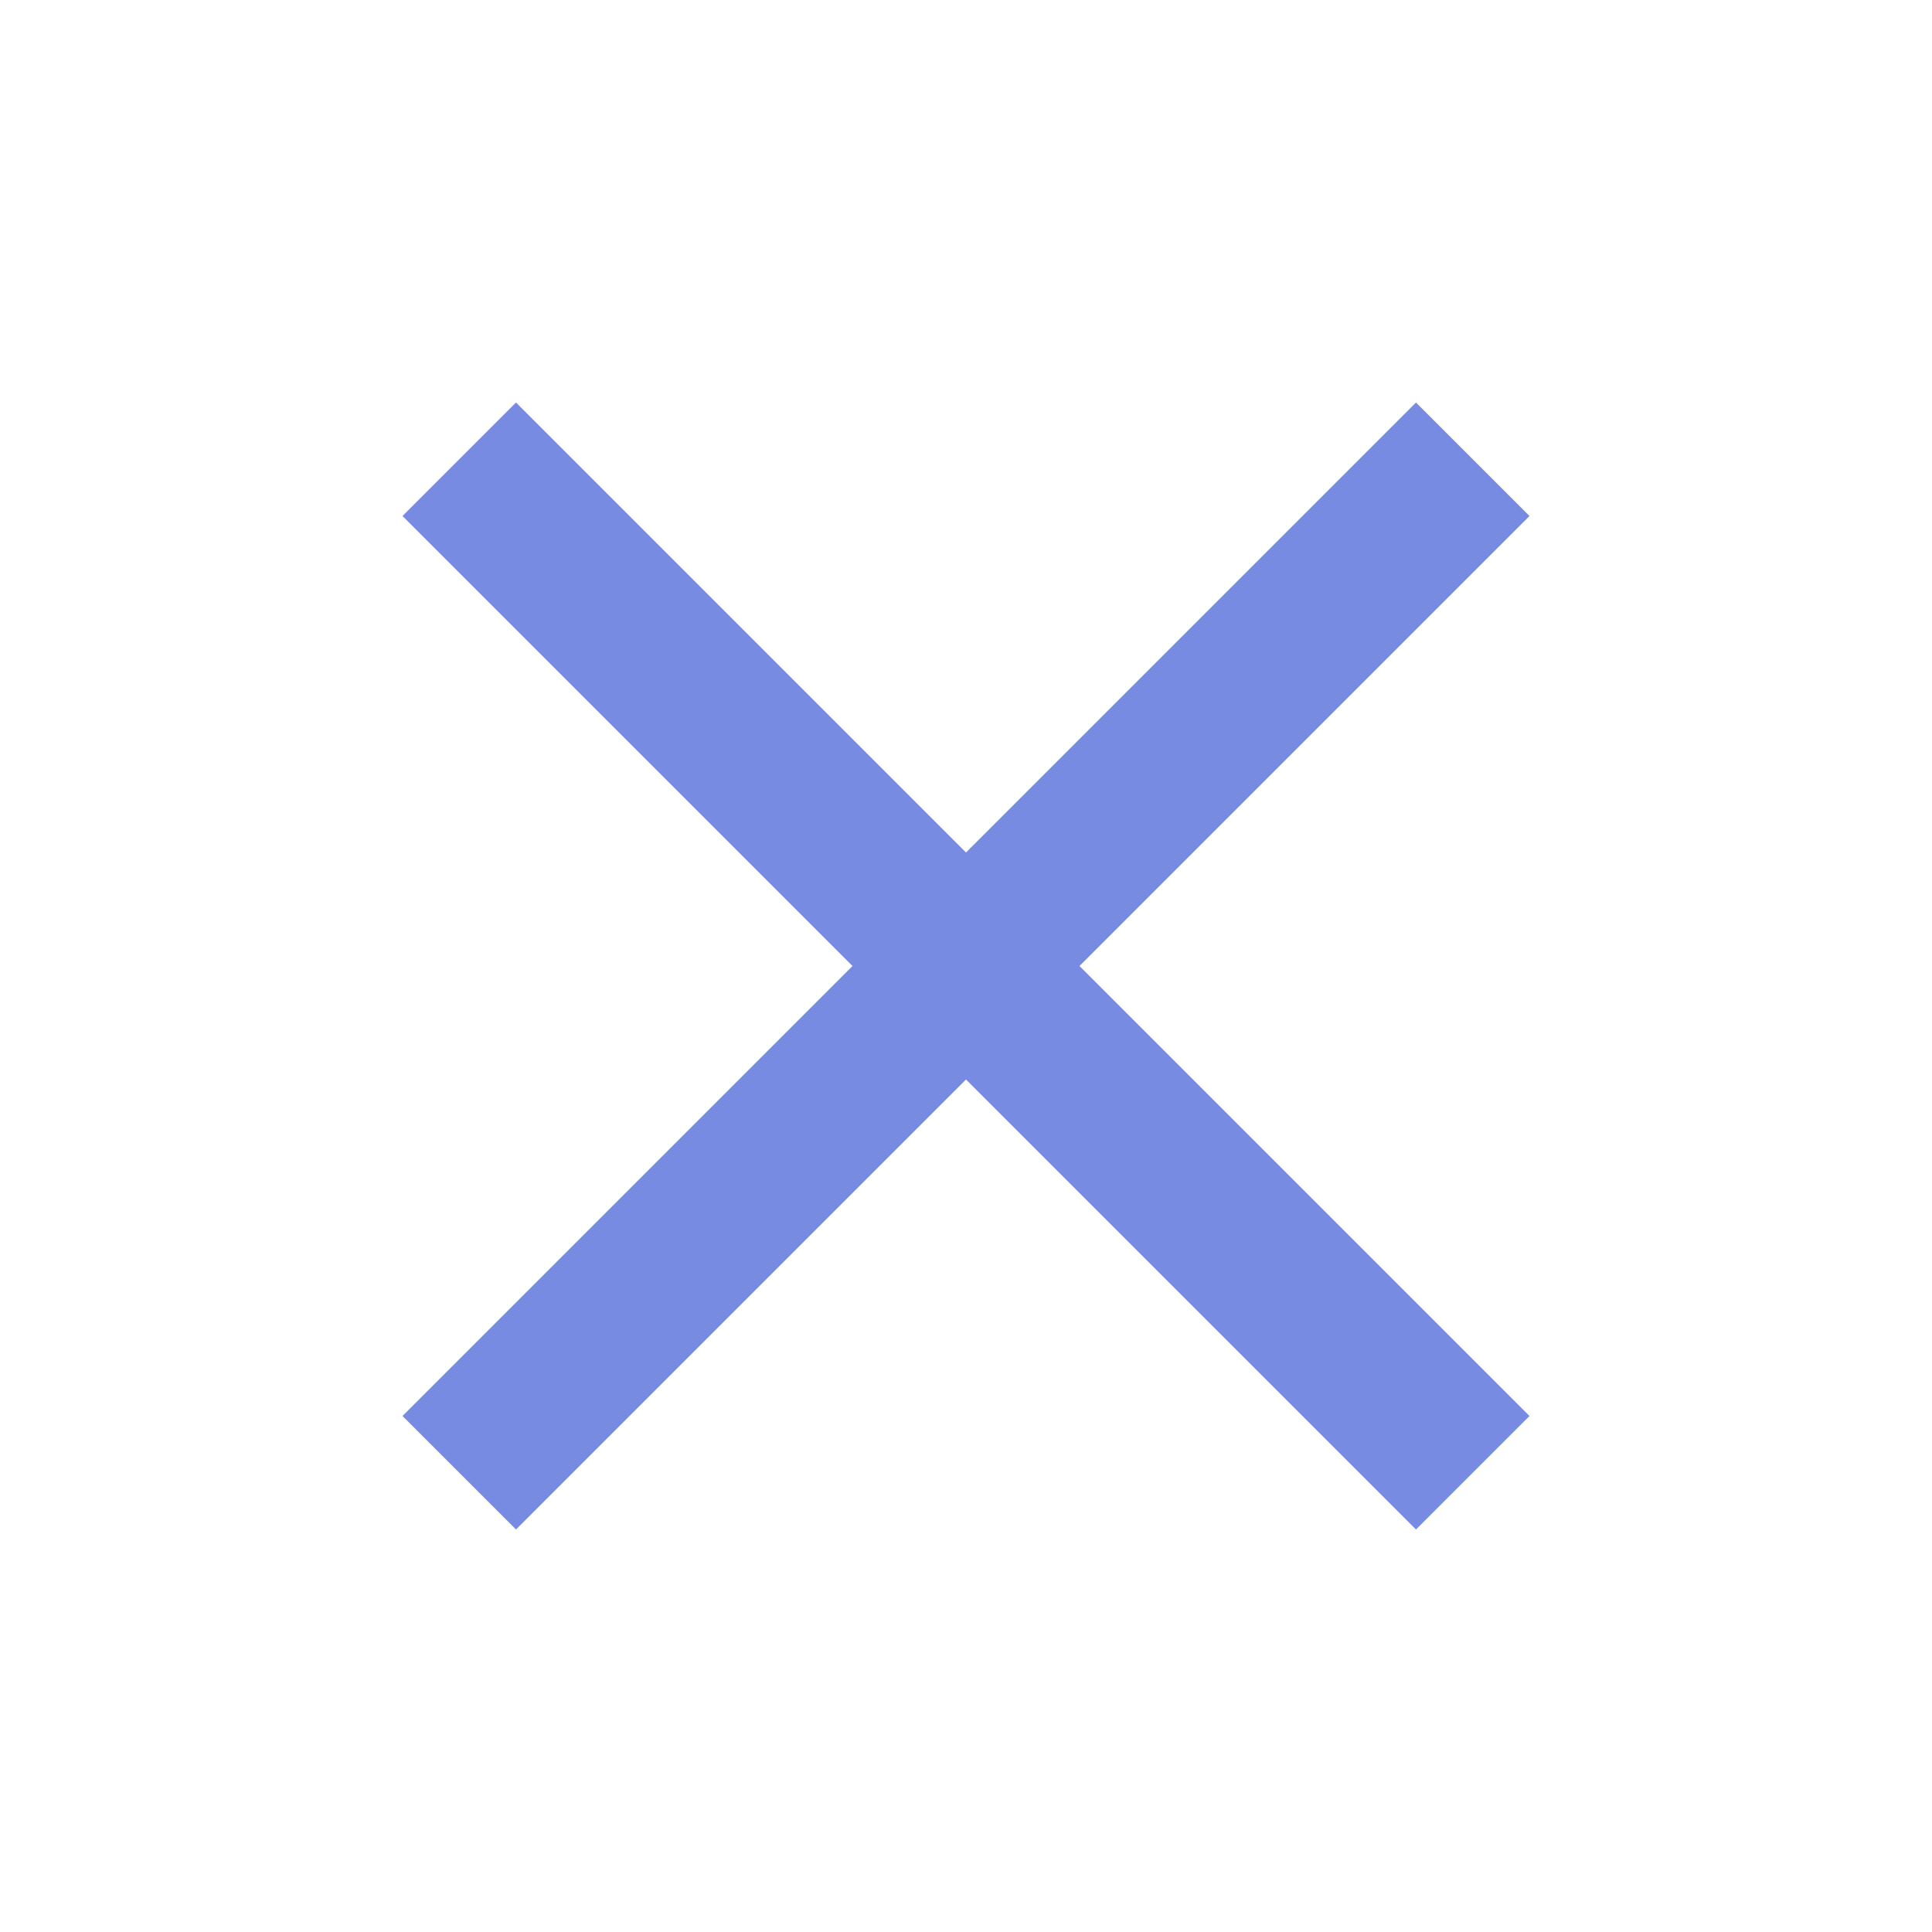
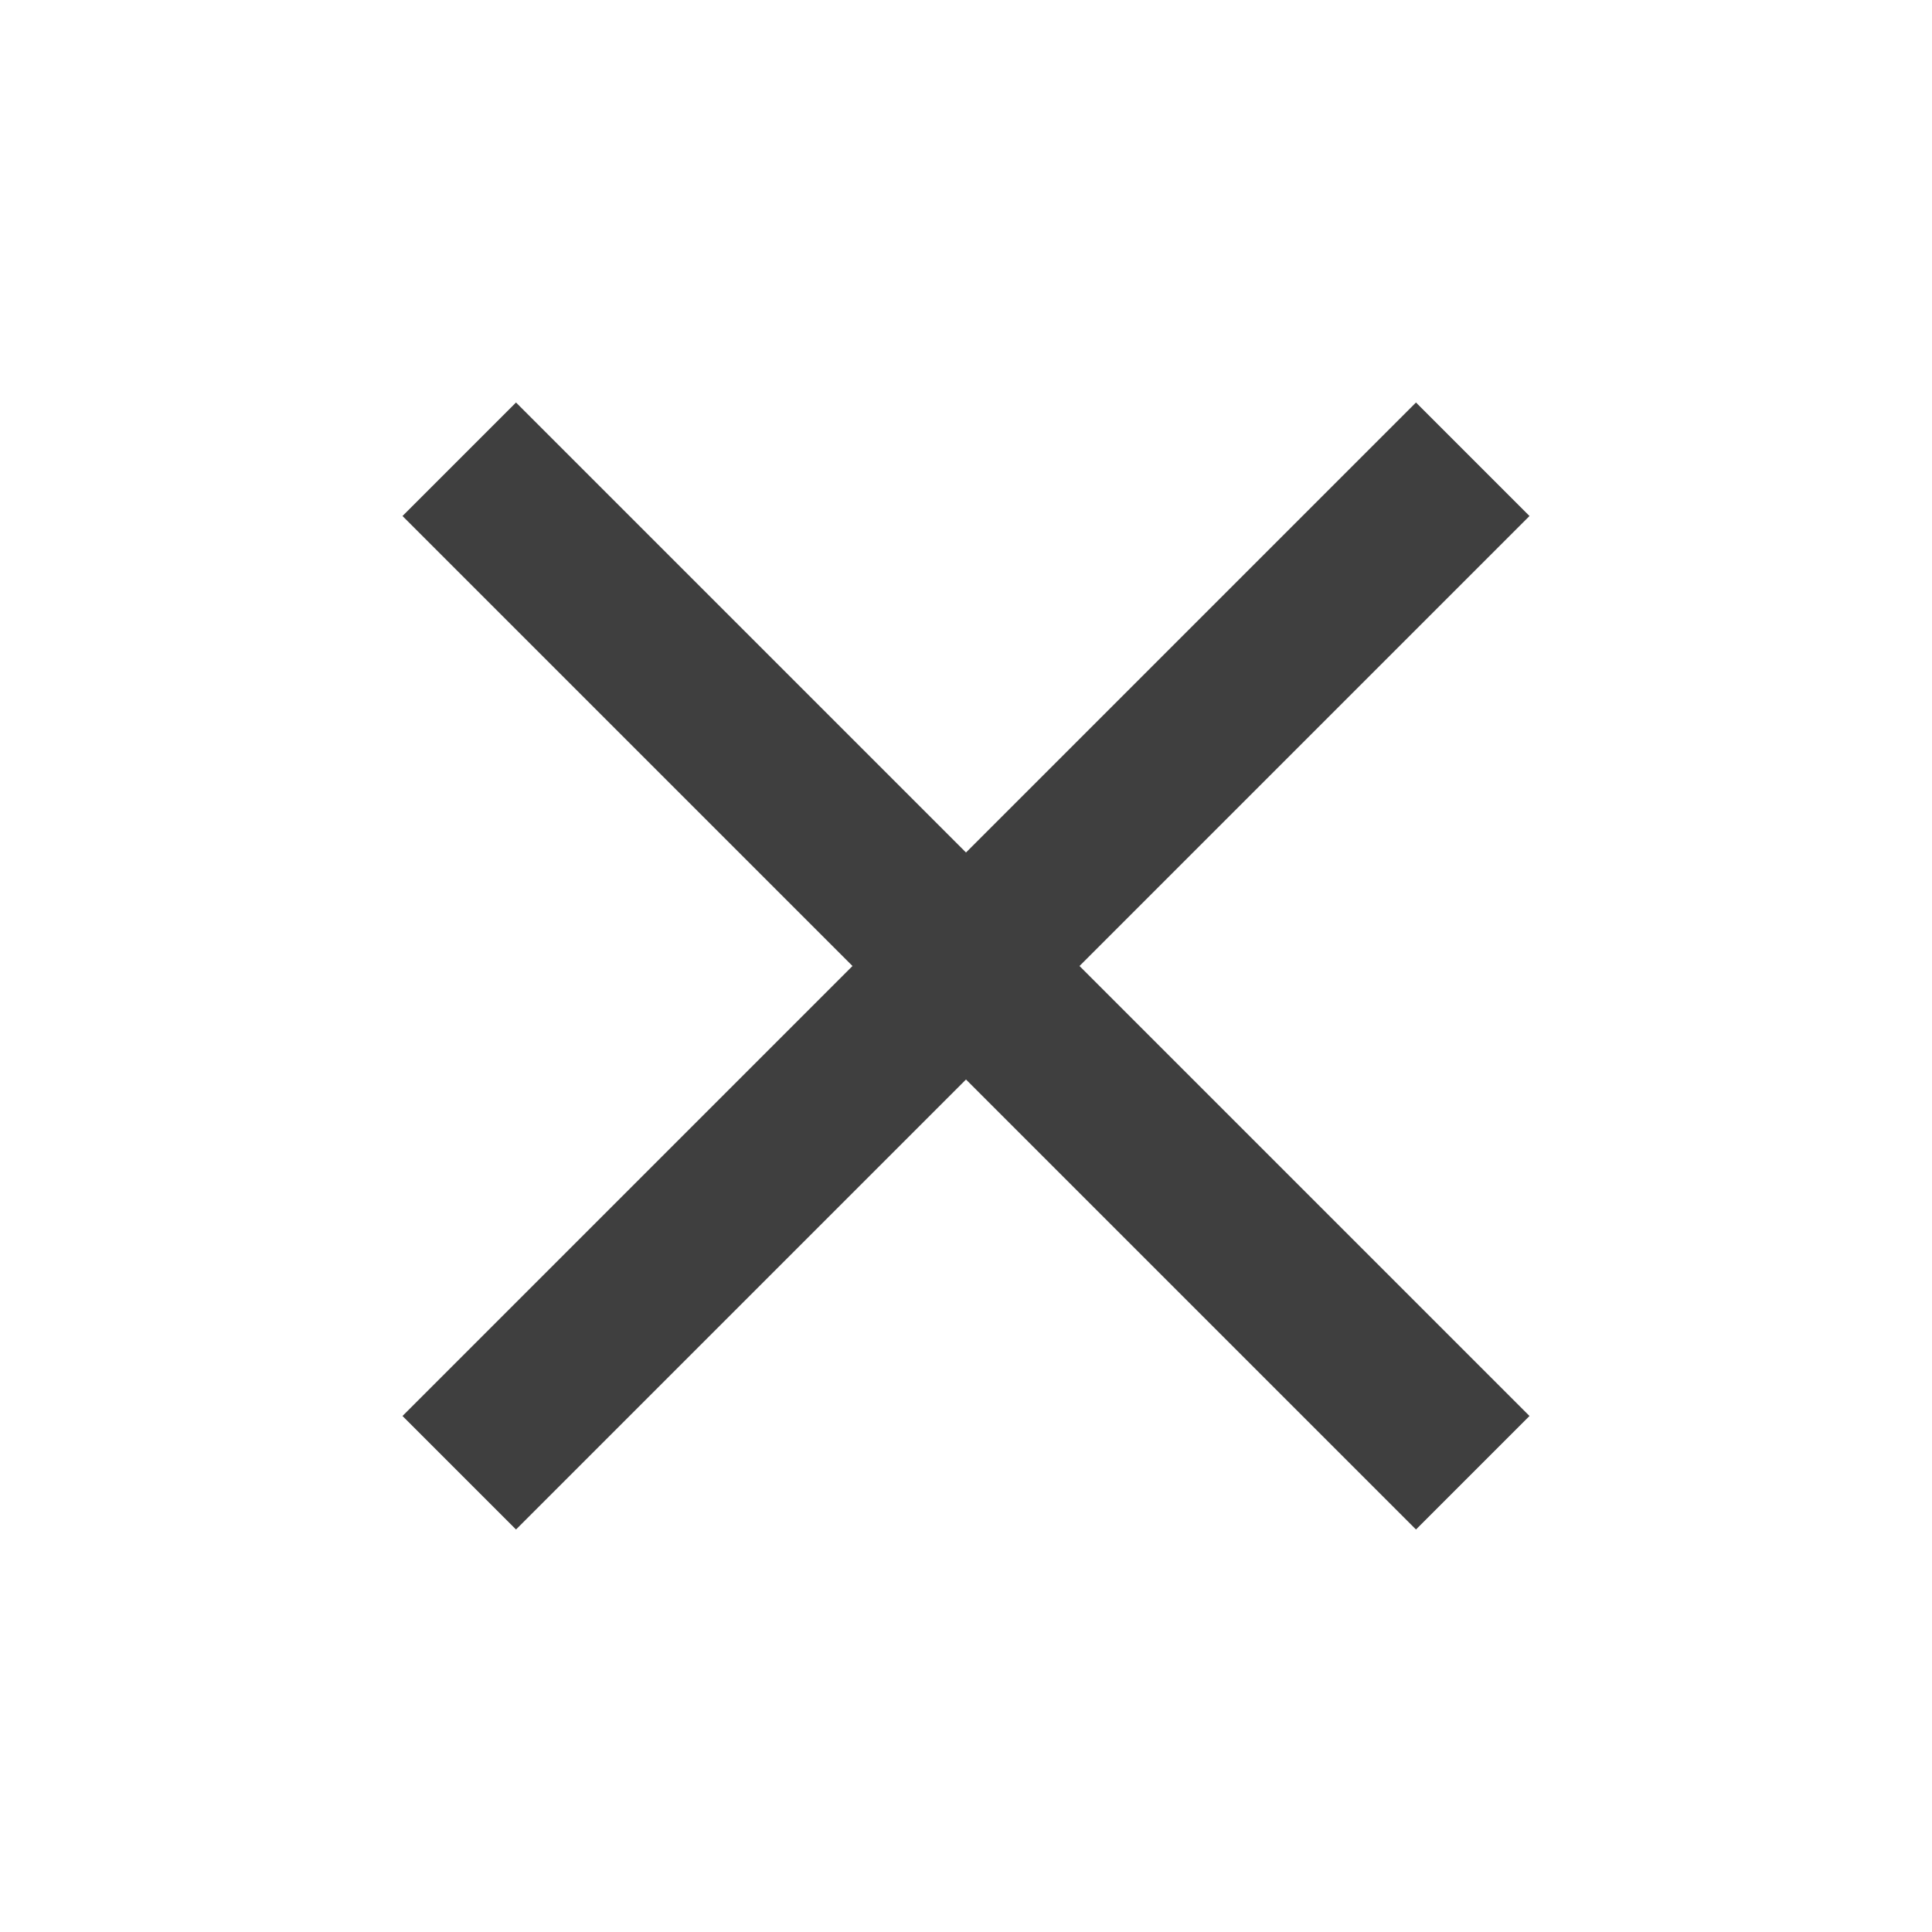
- <svg xmlns="http://www.w3.org/2000/svg" height="24px" viewBox="0 0 24 24" width="24px" fill="#788BE3">
+ <svg xmlns="http://www.w3.org/2000/svg" height="24px" viewBox="0 0 24 24" width="24px" fill="#3f3f3f">
  <path d="M0 0h24v24H0V0z" fill="none" />
  <path d="M19 6.41L17.59 5 12 10.59 6.41 5 5 6.41 10.59 12 5 17.59 6.41 19 12 13.41 17.59 19 19 17.59 13.41 12 19 6.41z" />
</svg>
